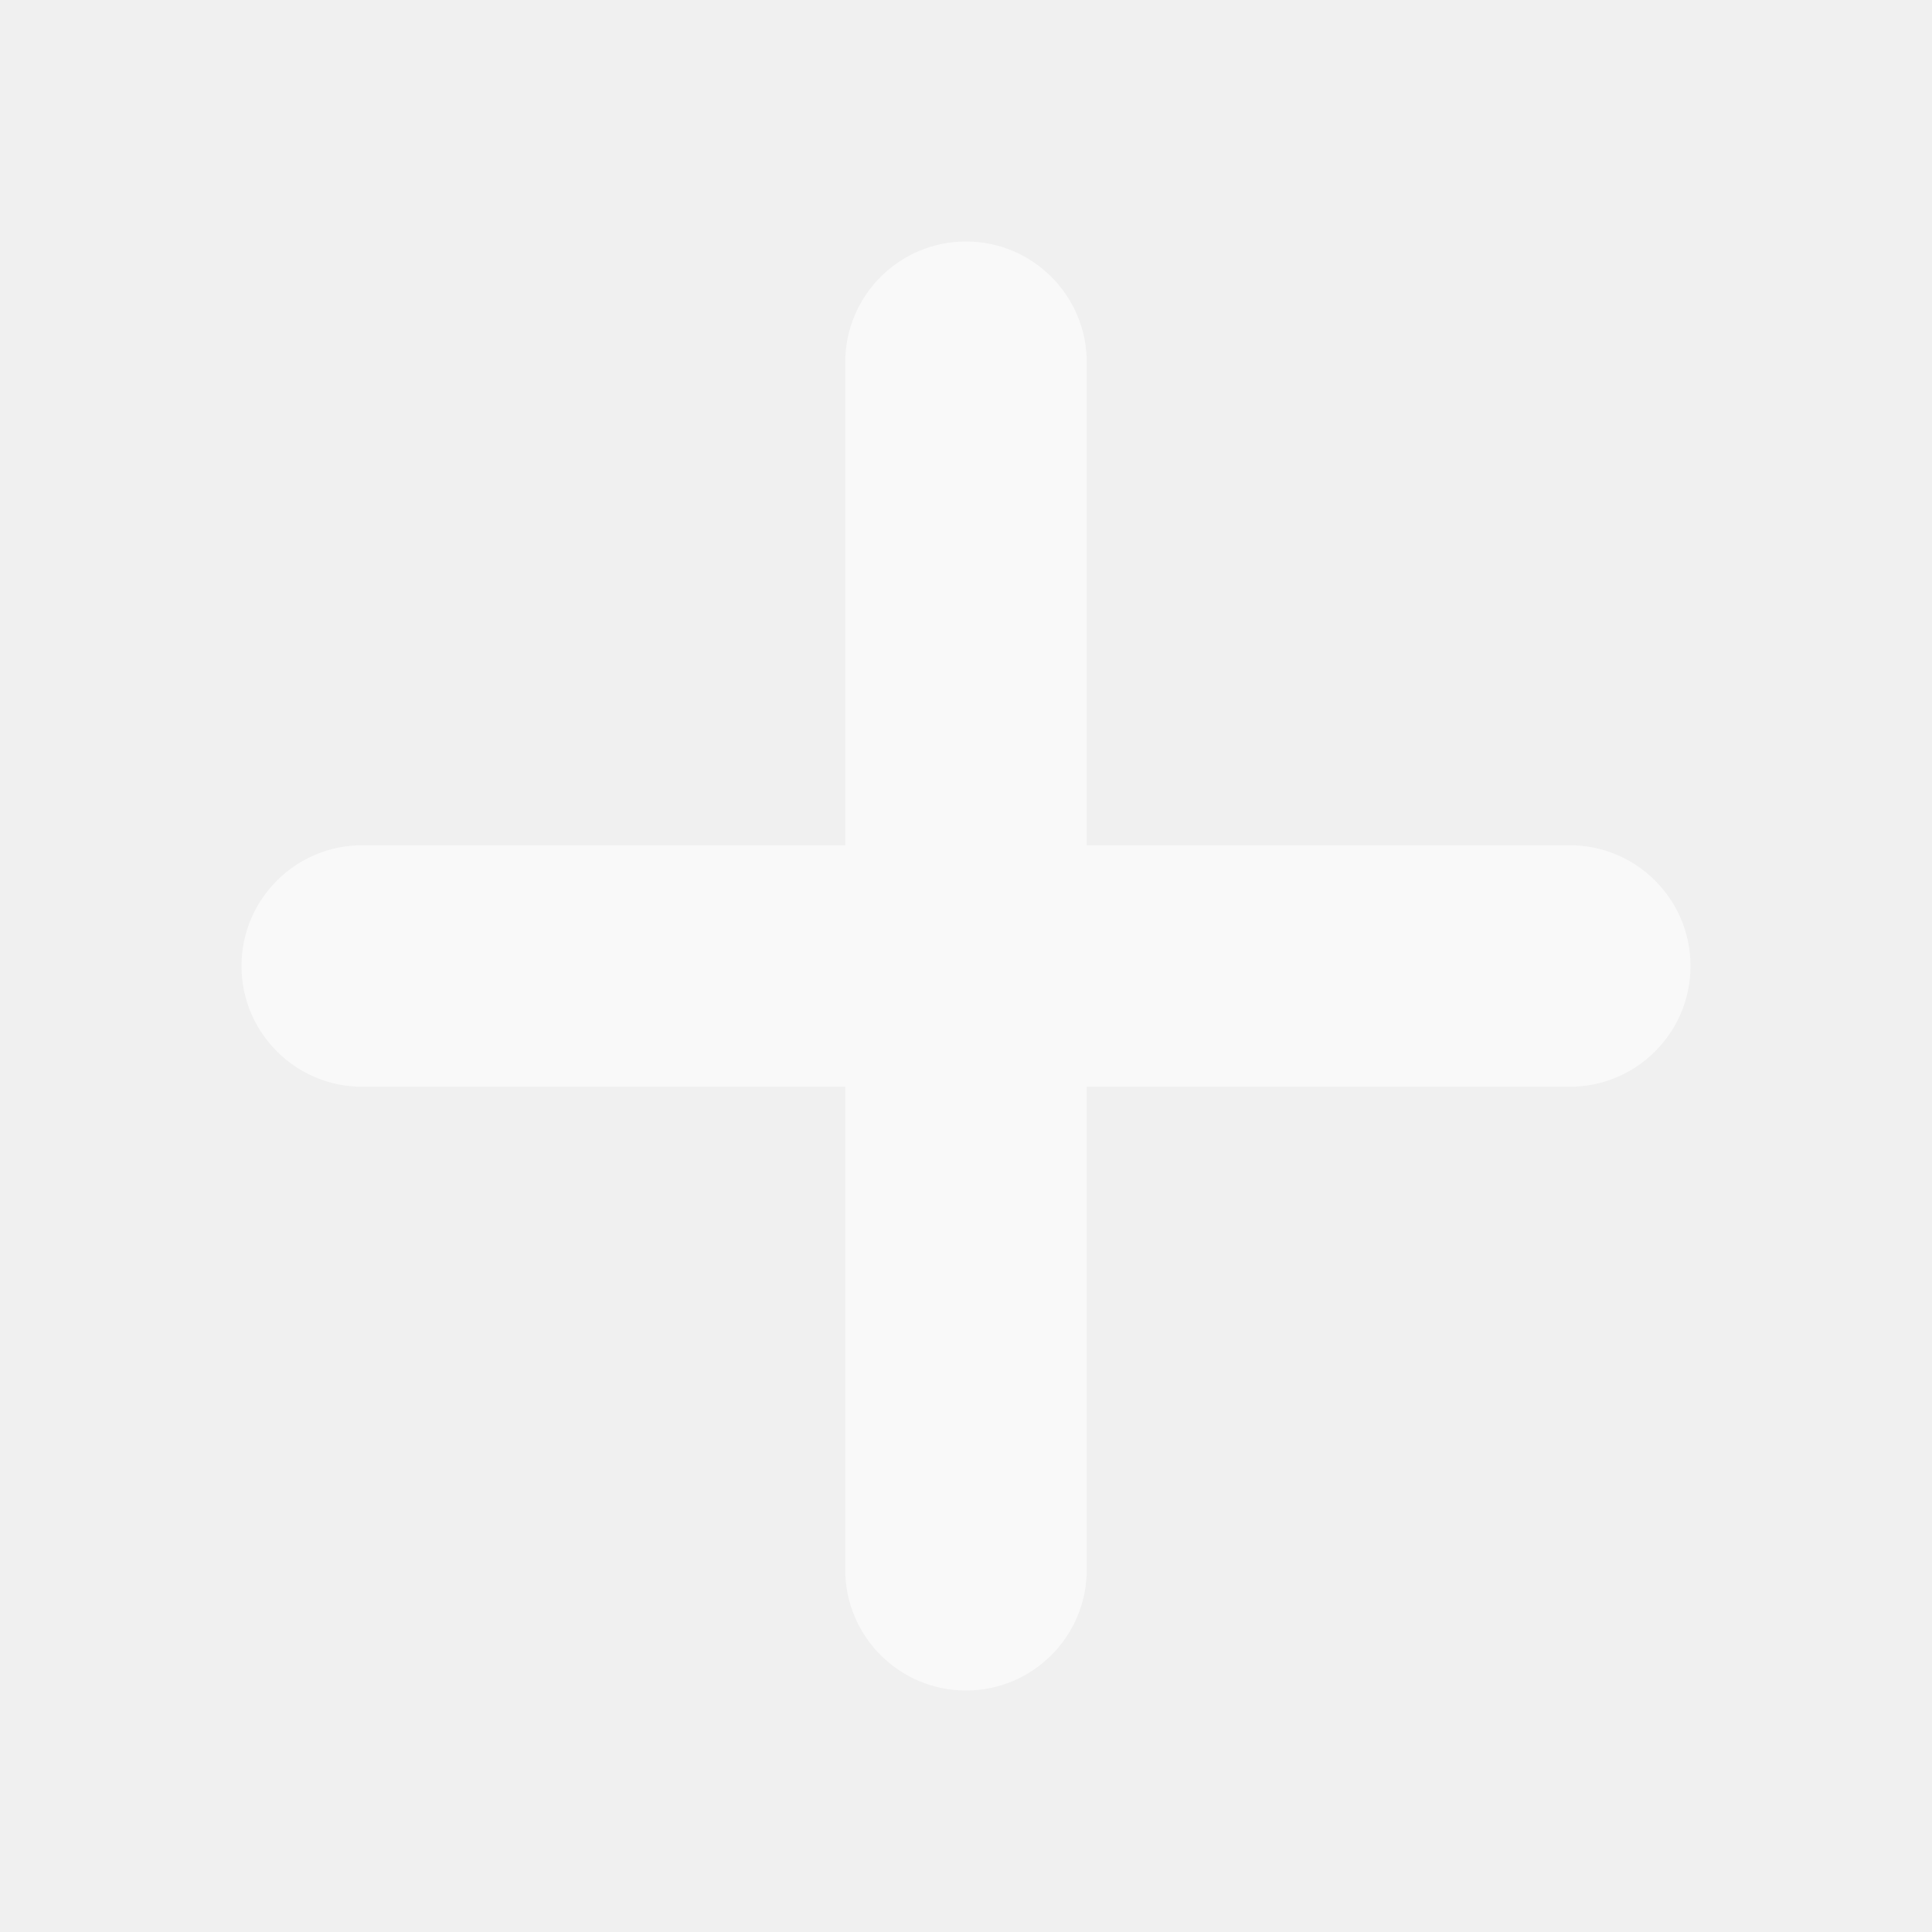
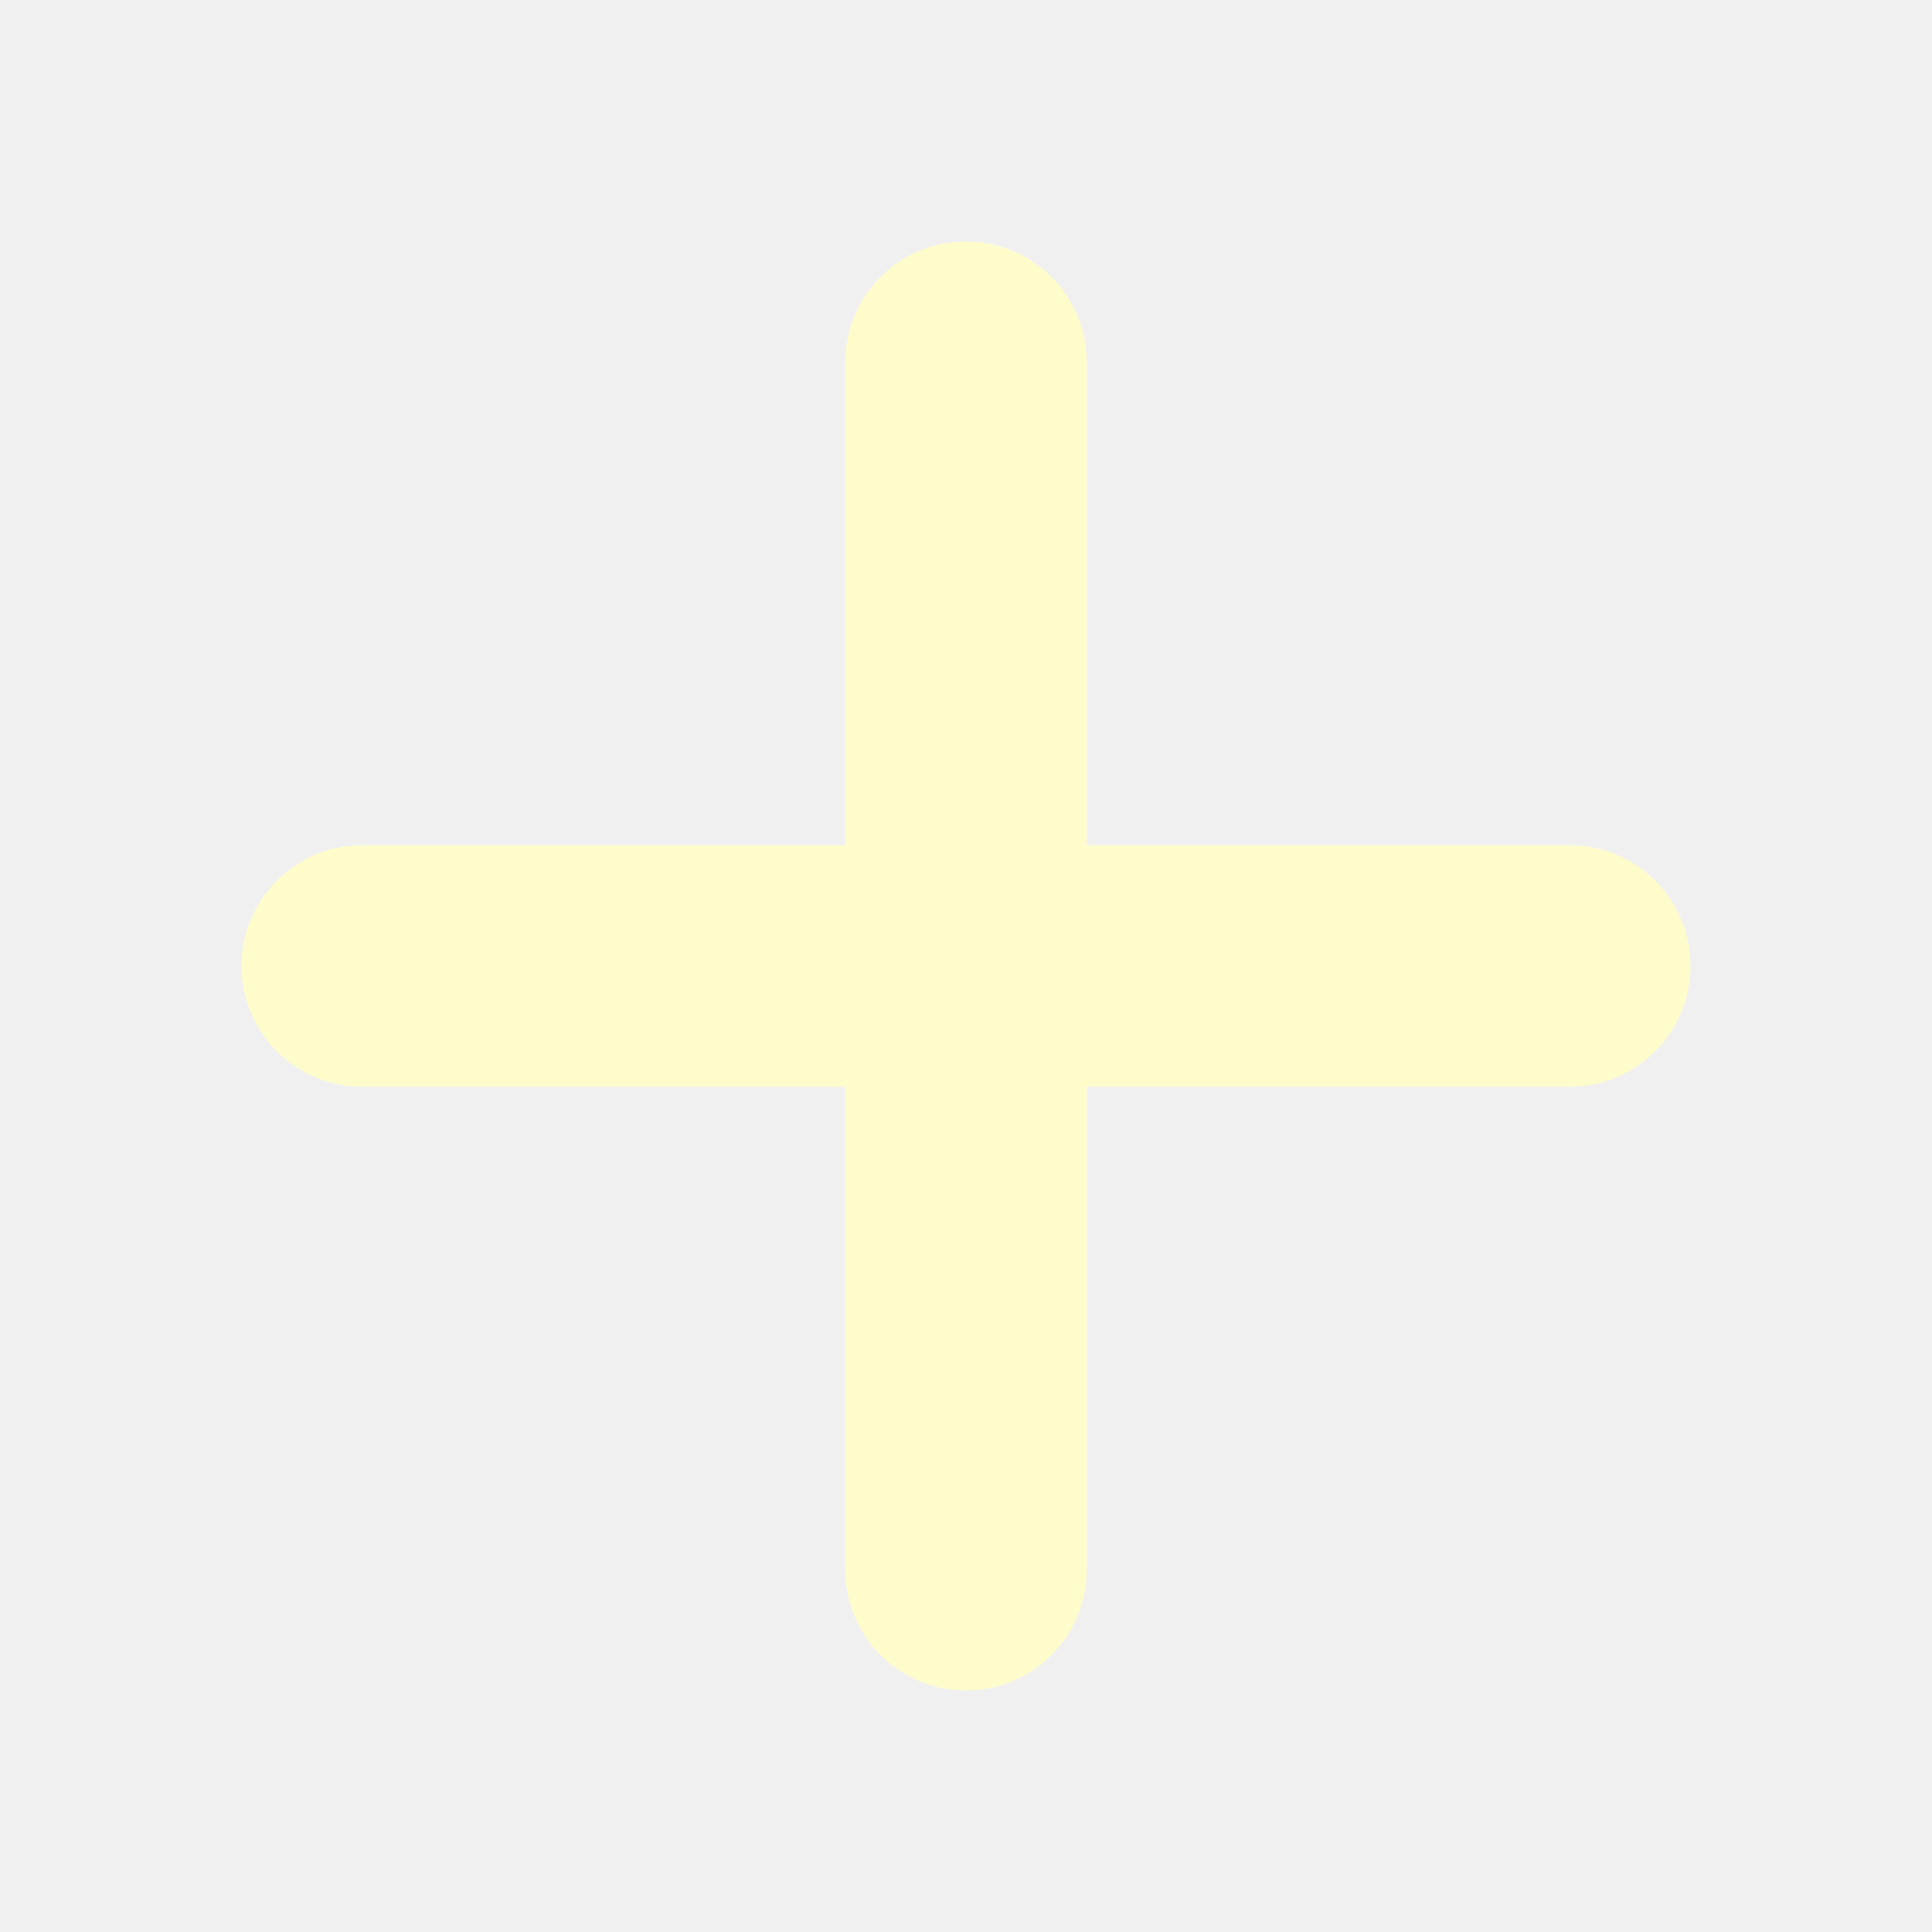
<svg xmlns="http://www.w3.org/2000/svg" width="16" height="16" viewBox="0 0 16 16" fill="none">
-   <path fill-rule="evenodd" clip-rule="evenodd" d="M7 7L7 3C7 2.448 7.448 2 8 2C8.552 2 9 2.448 9 3L9 7L13 7C13.552 7 14 7.448 14 8C14 8.552 13.552 9 13 9H9L9 13C9 13.552 8.552 14 8 14C7.448 14 7 13.552 7 13V9H3C2.448 9 2 8.552 2 8C2 7.448 2.448 7 3 7L7 7Z" fill="white" fill-opacity="0.6" />
+   <path fill-rule="evenodd" clip-rule="evenodd" d="M7 7L7 3C7 2.448 7.448 2 8 2C8.552 2 9 2.448 9 3L9 7L13 7C13.552 7 14 7.448 14 8C14 8.552 13.552 9 13 9H9L9 13C9 13.552 8.552 14 8 14C7.448 14 7 13.552 7 13V9H3C2.448 9 2 8.552 2 8C2 7.448 2.448 7 3 7L7 7Z" fill="#FFFCCC" />
</svg>
